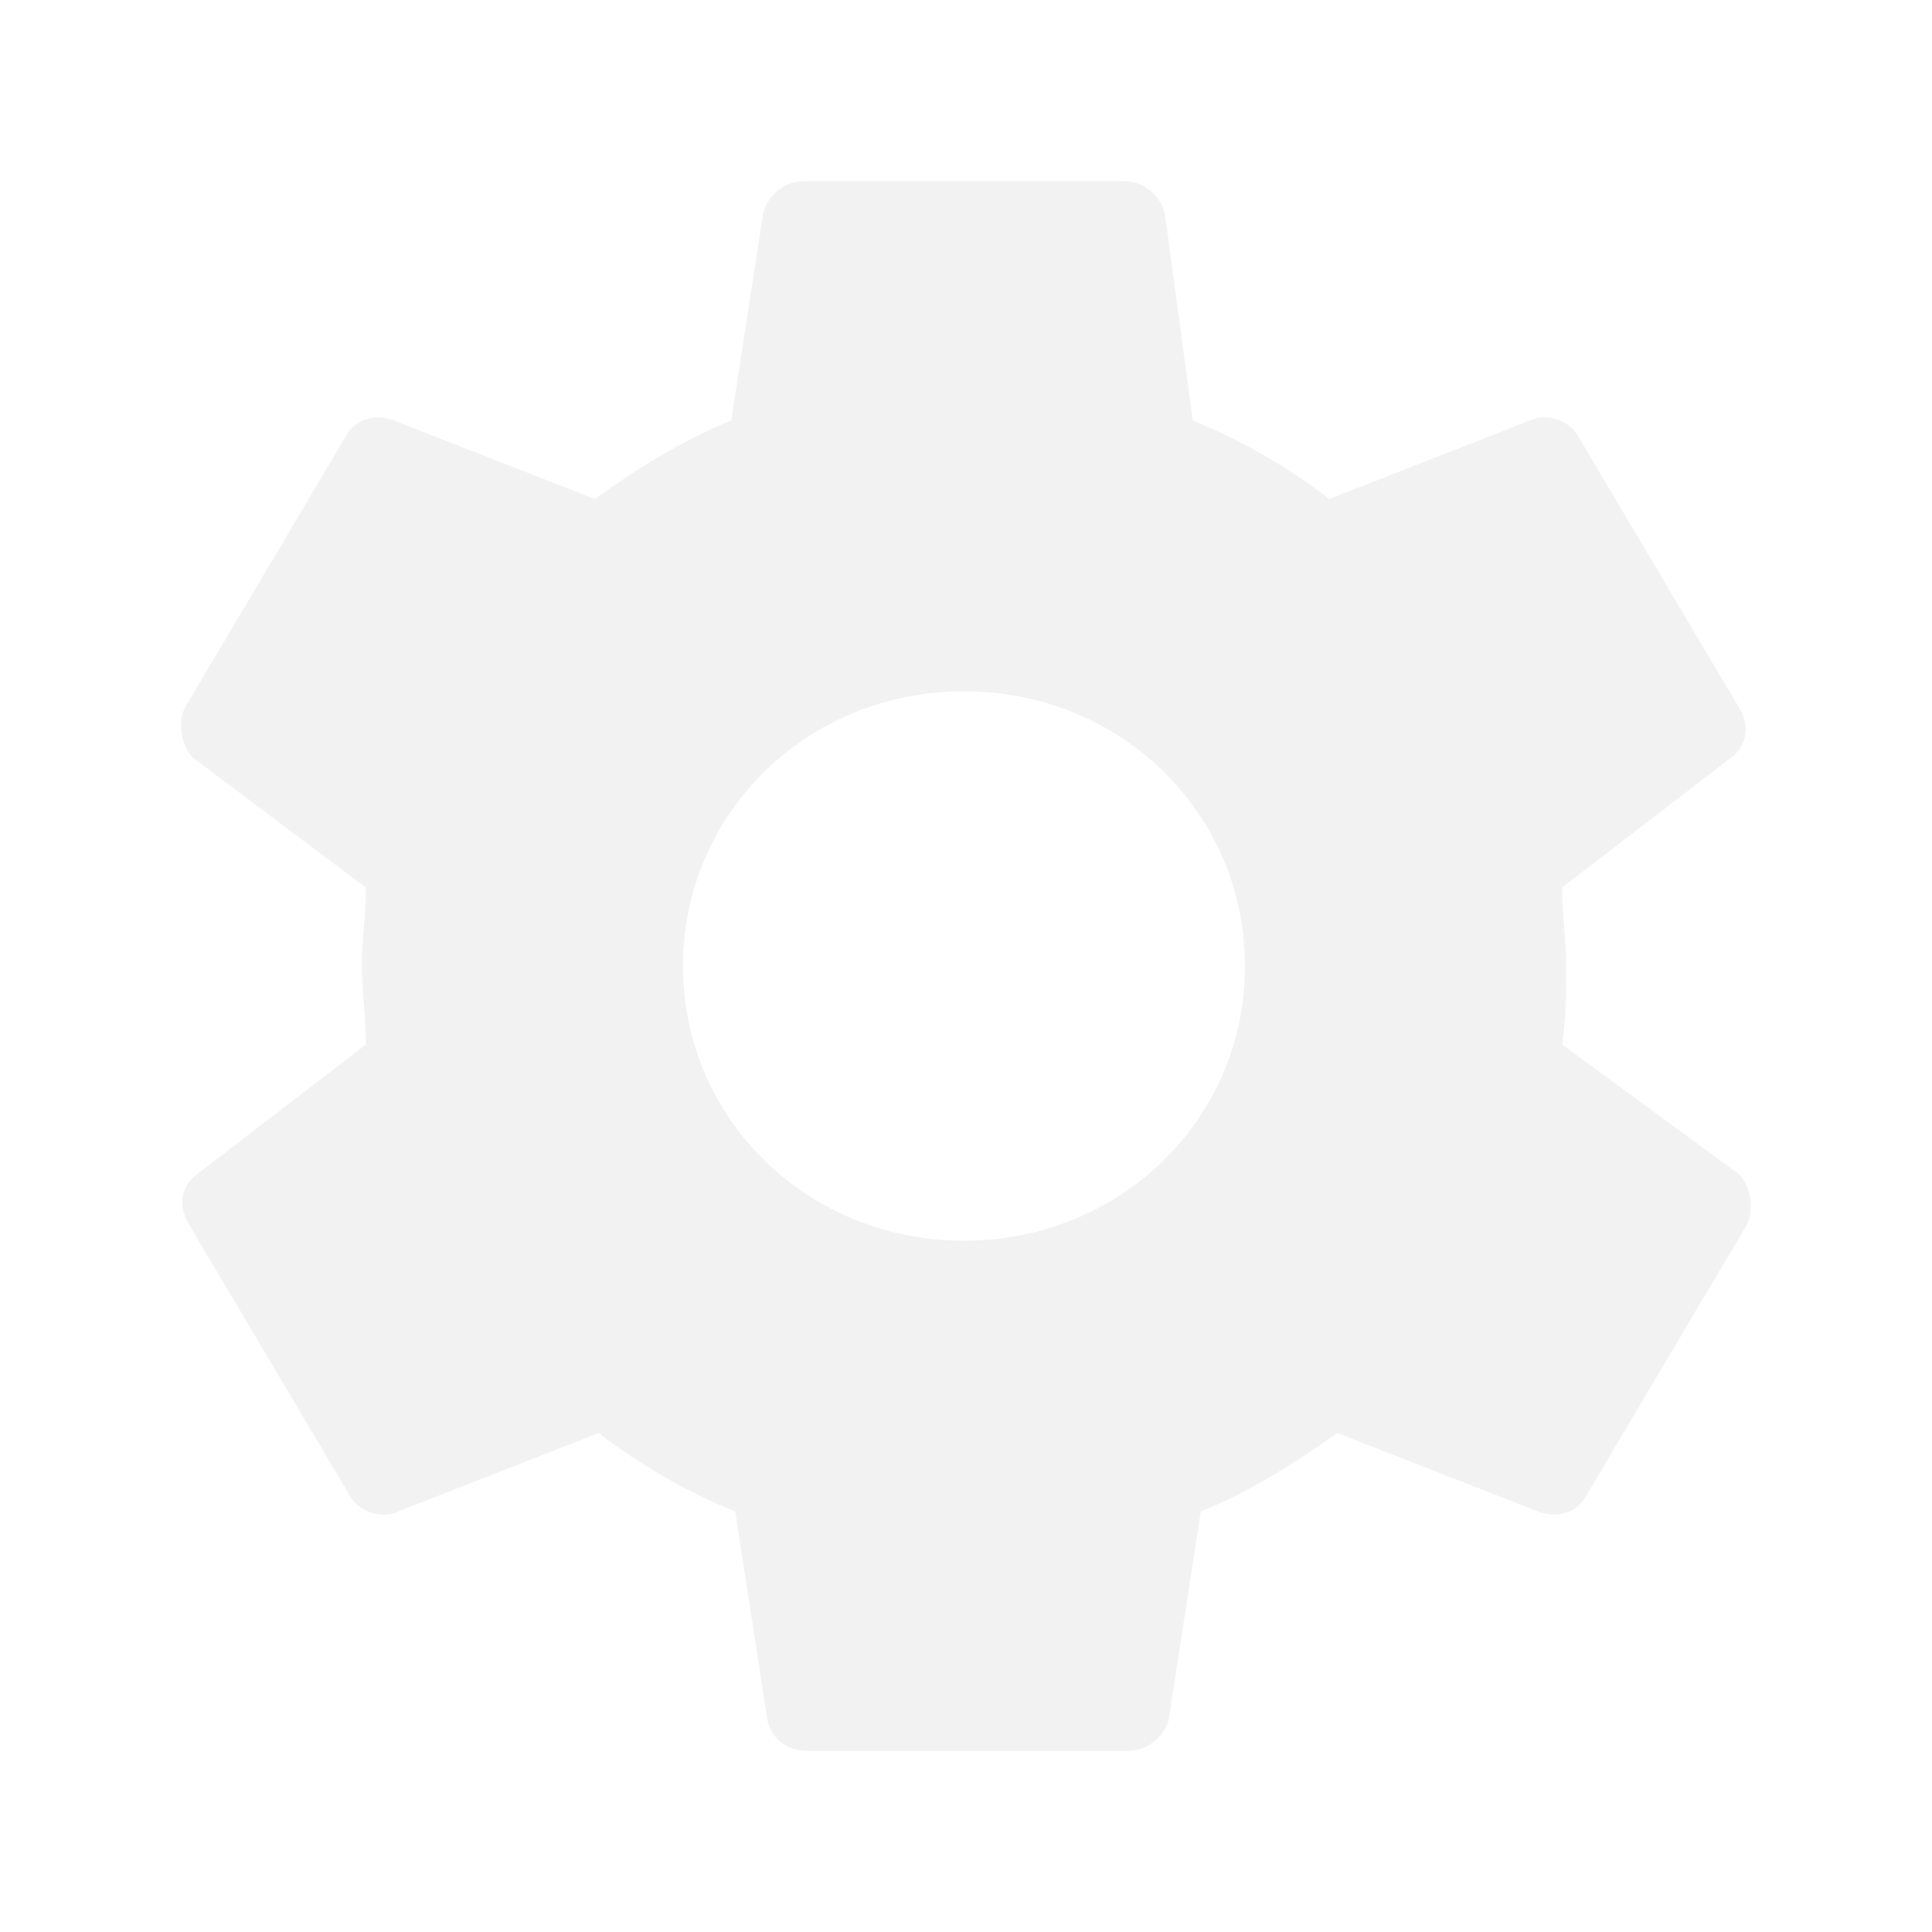
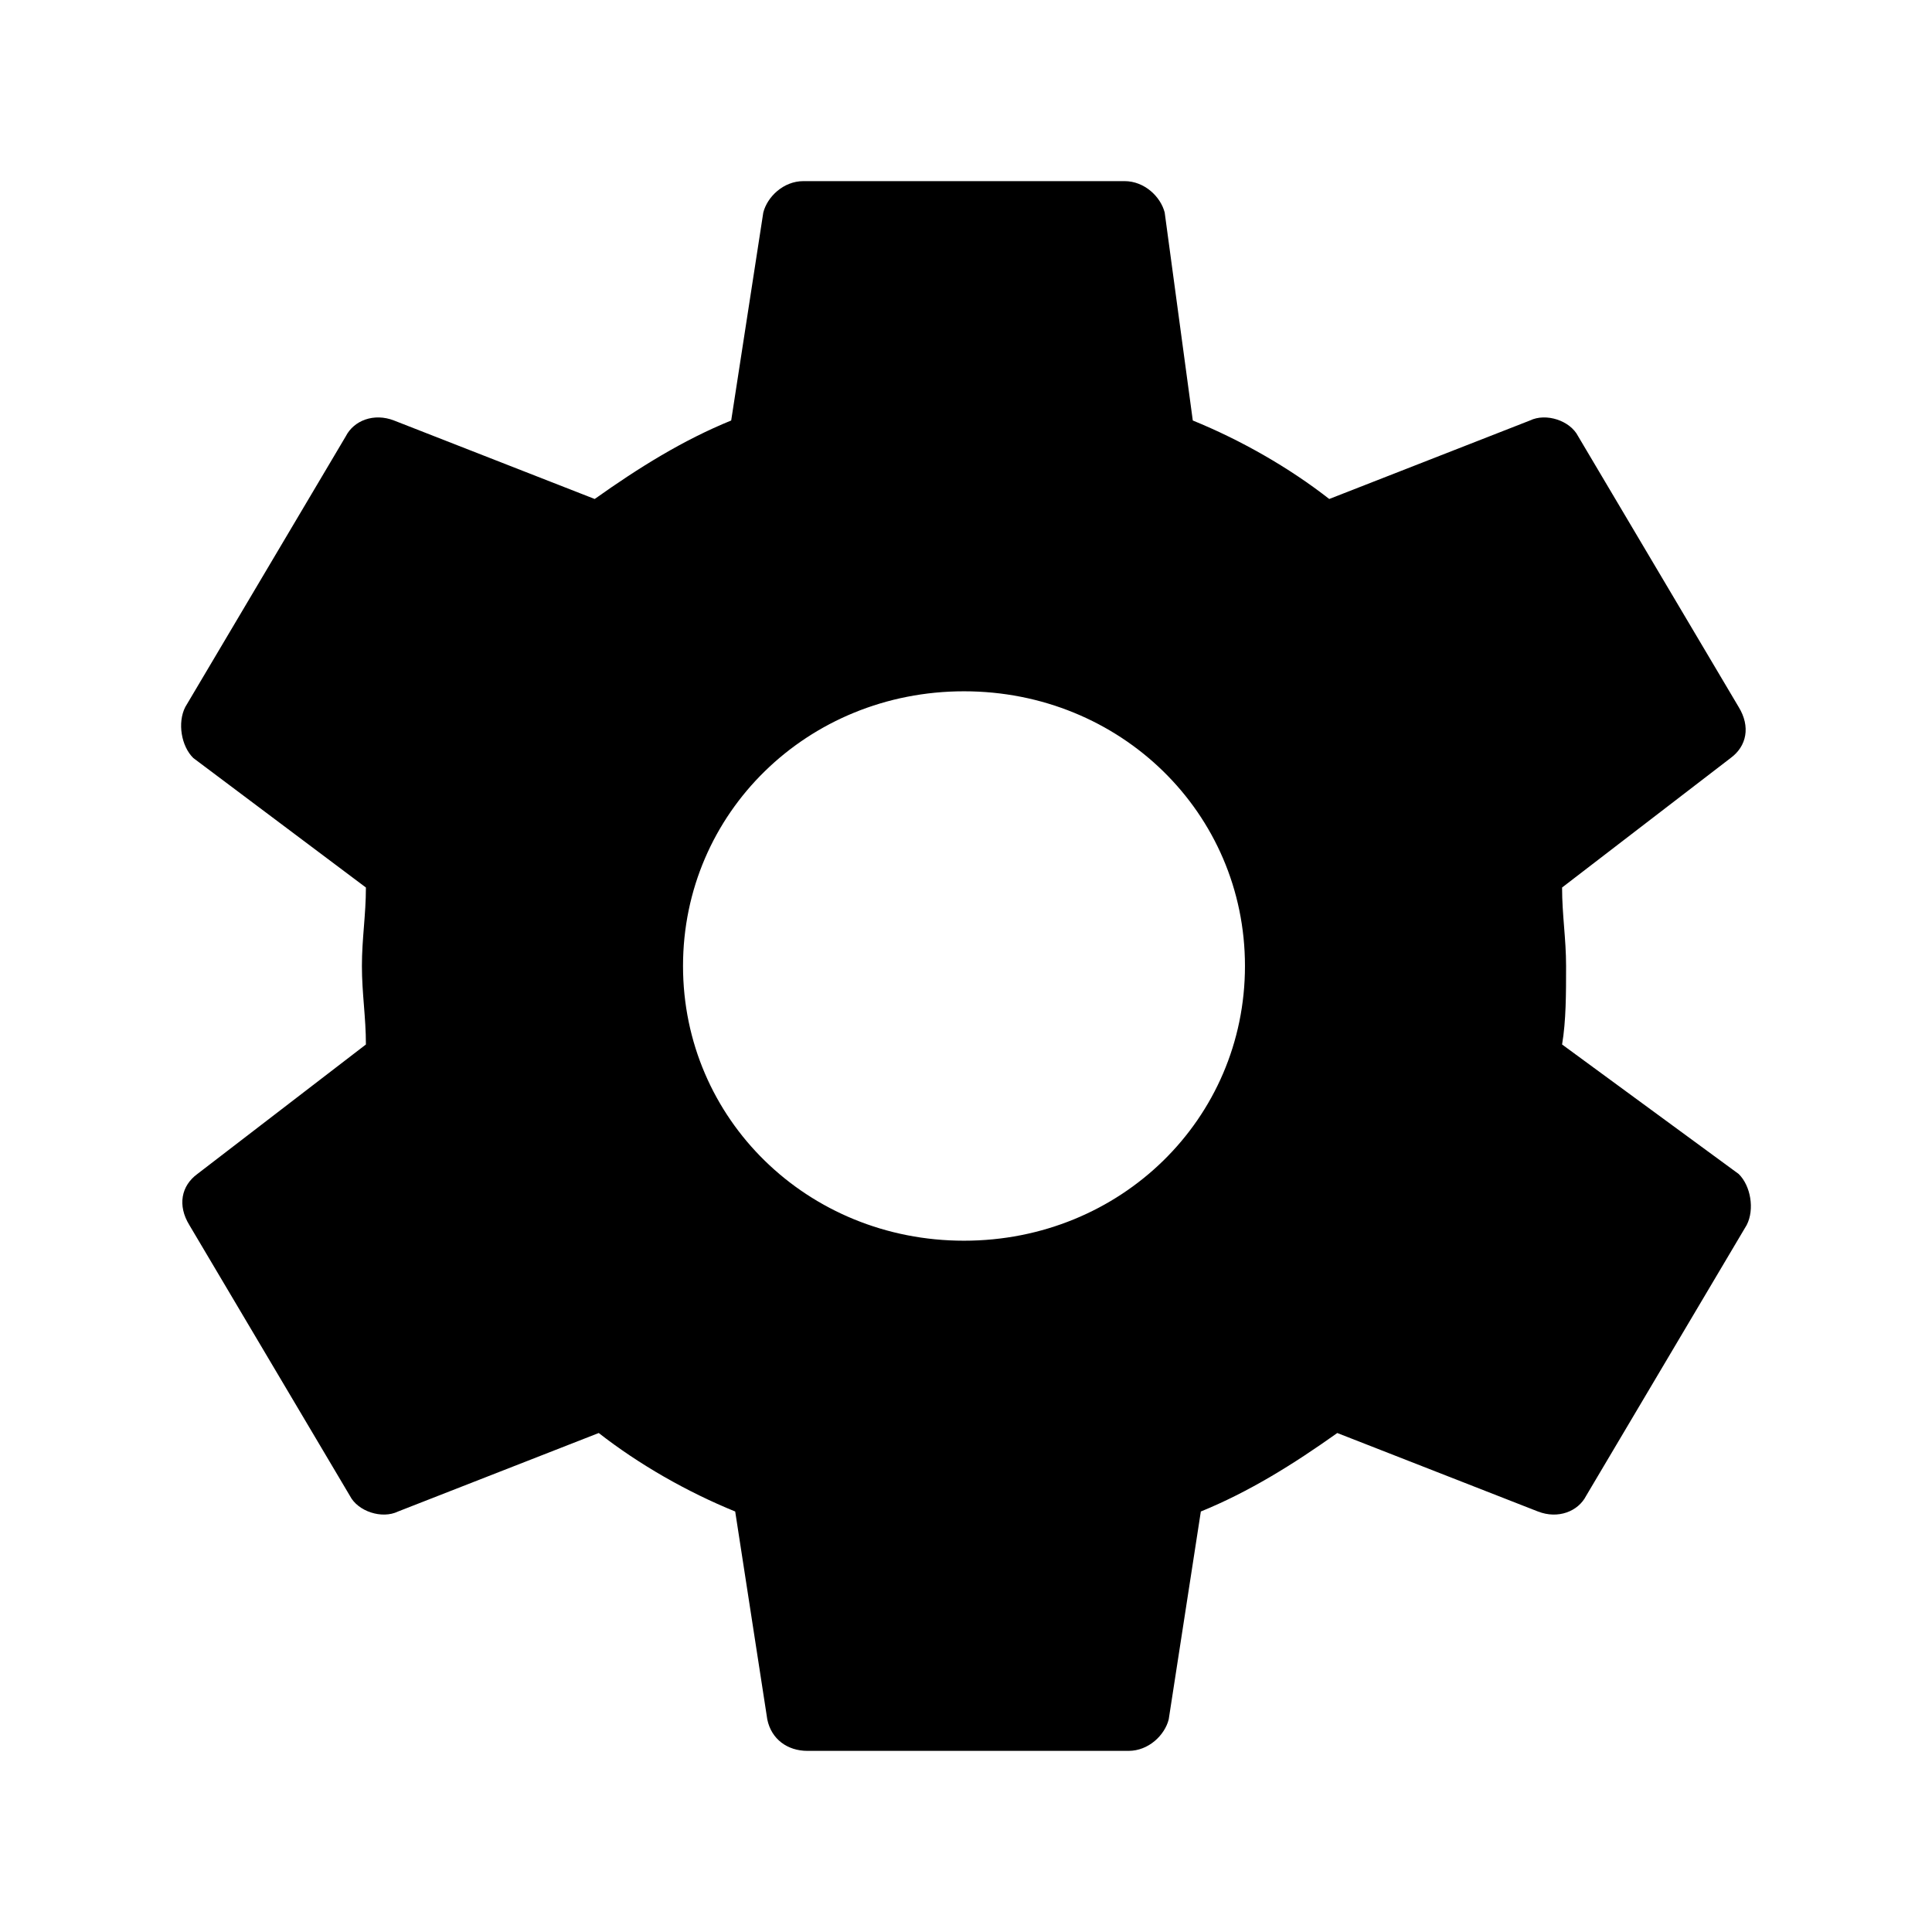
- <svg xmlns="http://www.w3.org/2000/svg" viewBox="0 0 512 512" version="1.1" id="svg4">
-   <defs id="defs8" />
-   <path d="M413.967 276.8c1.06-6.235 1.06-13.518 1.06-20.8s-1.06-13.518-1.06-20.8l44.667-34.318c4.26-3.118 5.319-8.317 2.13-13.518L418.215 115.6c-2.129-4.164-8.507-6.235-12.767-4.164l-53.186 20.801c-10.638-8.318-23.394-15.601-36.16-20.801l-7.448-55.117c-1.06-4.154-5.319-8.318-10.638-8.318h-85.098c-5.318 0-9.577 4.164-10.637 8.318l-8.508 55.117c-12.767 5.2-24.464 12.482-36.171 20.801l-53.186-20.801c-5.319-2.071-10.638 0-12.767 4.164L49.1 187.365c-2.119 4.153-1.061 10.399 2.129 13.518L96.97 235.2c0 7.282-1.06 13.518-1.06 20.8s1.06 13.518 1.06 20.8l-44.668 34.318c-4.26 3.118-5.318 8.317-2.13 13.518L92.721 396.4c2.13 4.164 8.508 6.235 12.767 4.164l53.187-20.801c10.637 8.318 23.394 15.601 36.16 20.801l8.508 55.117c1.069 5.2 5.318 8.318 10.637 8.318h85.098c5.319 0 9.578-4.164 10.638-8.318l8.518-55.117c12.757-5.2 24.464-12.482 36.16-20.801l53.187 20.801c5.318 2.071 10.637 0 12.767-4.164l42.549-71.765c2.129-4.153 1.06-10.399-2.13-13.518l-46.8-34.317zm-158.499 52c-41.489 0-74.46-32.235-74.46-72.8s32.971-72.8 74.46-72.8 74.461 32.235 74.461 72.8-32.972 72.8-74.461 72.8z" id="path2" style="fill:#f2f2f2;fill-opacity:1" />
+ <svg xmlns="http://www.w3.org/2000/svg" viewBox="0 0 512 512">
+   <path d="M413.967 276.8c1.06-6.235 1.06-13.518 1.06-20.8s-1.06-13.518-1.06-20.8l44.667-34.318c4.26-3.118 5.319-8.317 2.13-13.518L418.215 115.6c-2.129-4.164-8.507-6.235-12.767-4.164l-53.186 20.801c-10.638-8.318-23.394-15.601-36.16-20.801l-7.448-55.117c-1.06-4.154-5.319-8.318-10.638-8.318h-85.098c-5.318 0-9.577 4.164-10.637 8.318l-8.508 55.117c-12.767 5.2-24.464 12.482-36.171 20.801l-53.186-20.801c-5.319-2.071-10.638 0-12.767 4.164L49.1 187.365c-2.119 4.153-1.061 10.399 2.129 13.518L96.97 235.2c0 7.282-1.06 13.518-1.06 20.8s1.06 13.518 1.06 20.8l-44.668 34.318c-4.26 3.118-5.318 8.317-2.13 13.518L92.721 396.4c2.13 4.164 8.508 6.235 12.767 4.164l53.187-20.801c10.637 8.318 23.394 15.601 36.16 20.801l8.508 55.117c1.069 5.2 5.318 8.318 10.637 8.318h85.098c5.319 0 9.578-4.164 10.638-8.318l8.518-55.117c12.757-5.2 24.464-12.482 36.16-20.801l53.187 20.801c5.318 2.071 10.637 0 12.767-4.164l42.549-71.765c2.129-4.153 1.06-10.399-2.13-13.518l-46.8-34.317zm-158.499 52c-41.489 0-74.46-32.235-74.46-72.8s32.971-72.8 74.46-72.8 74.461 32.235 74.461 72.8-32.972 72.8-74.461 72.8z" />
</svg>
